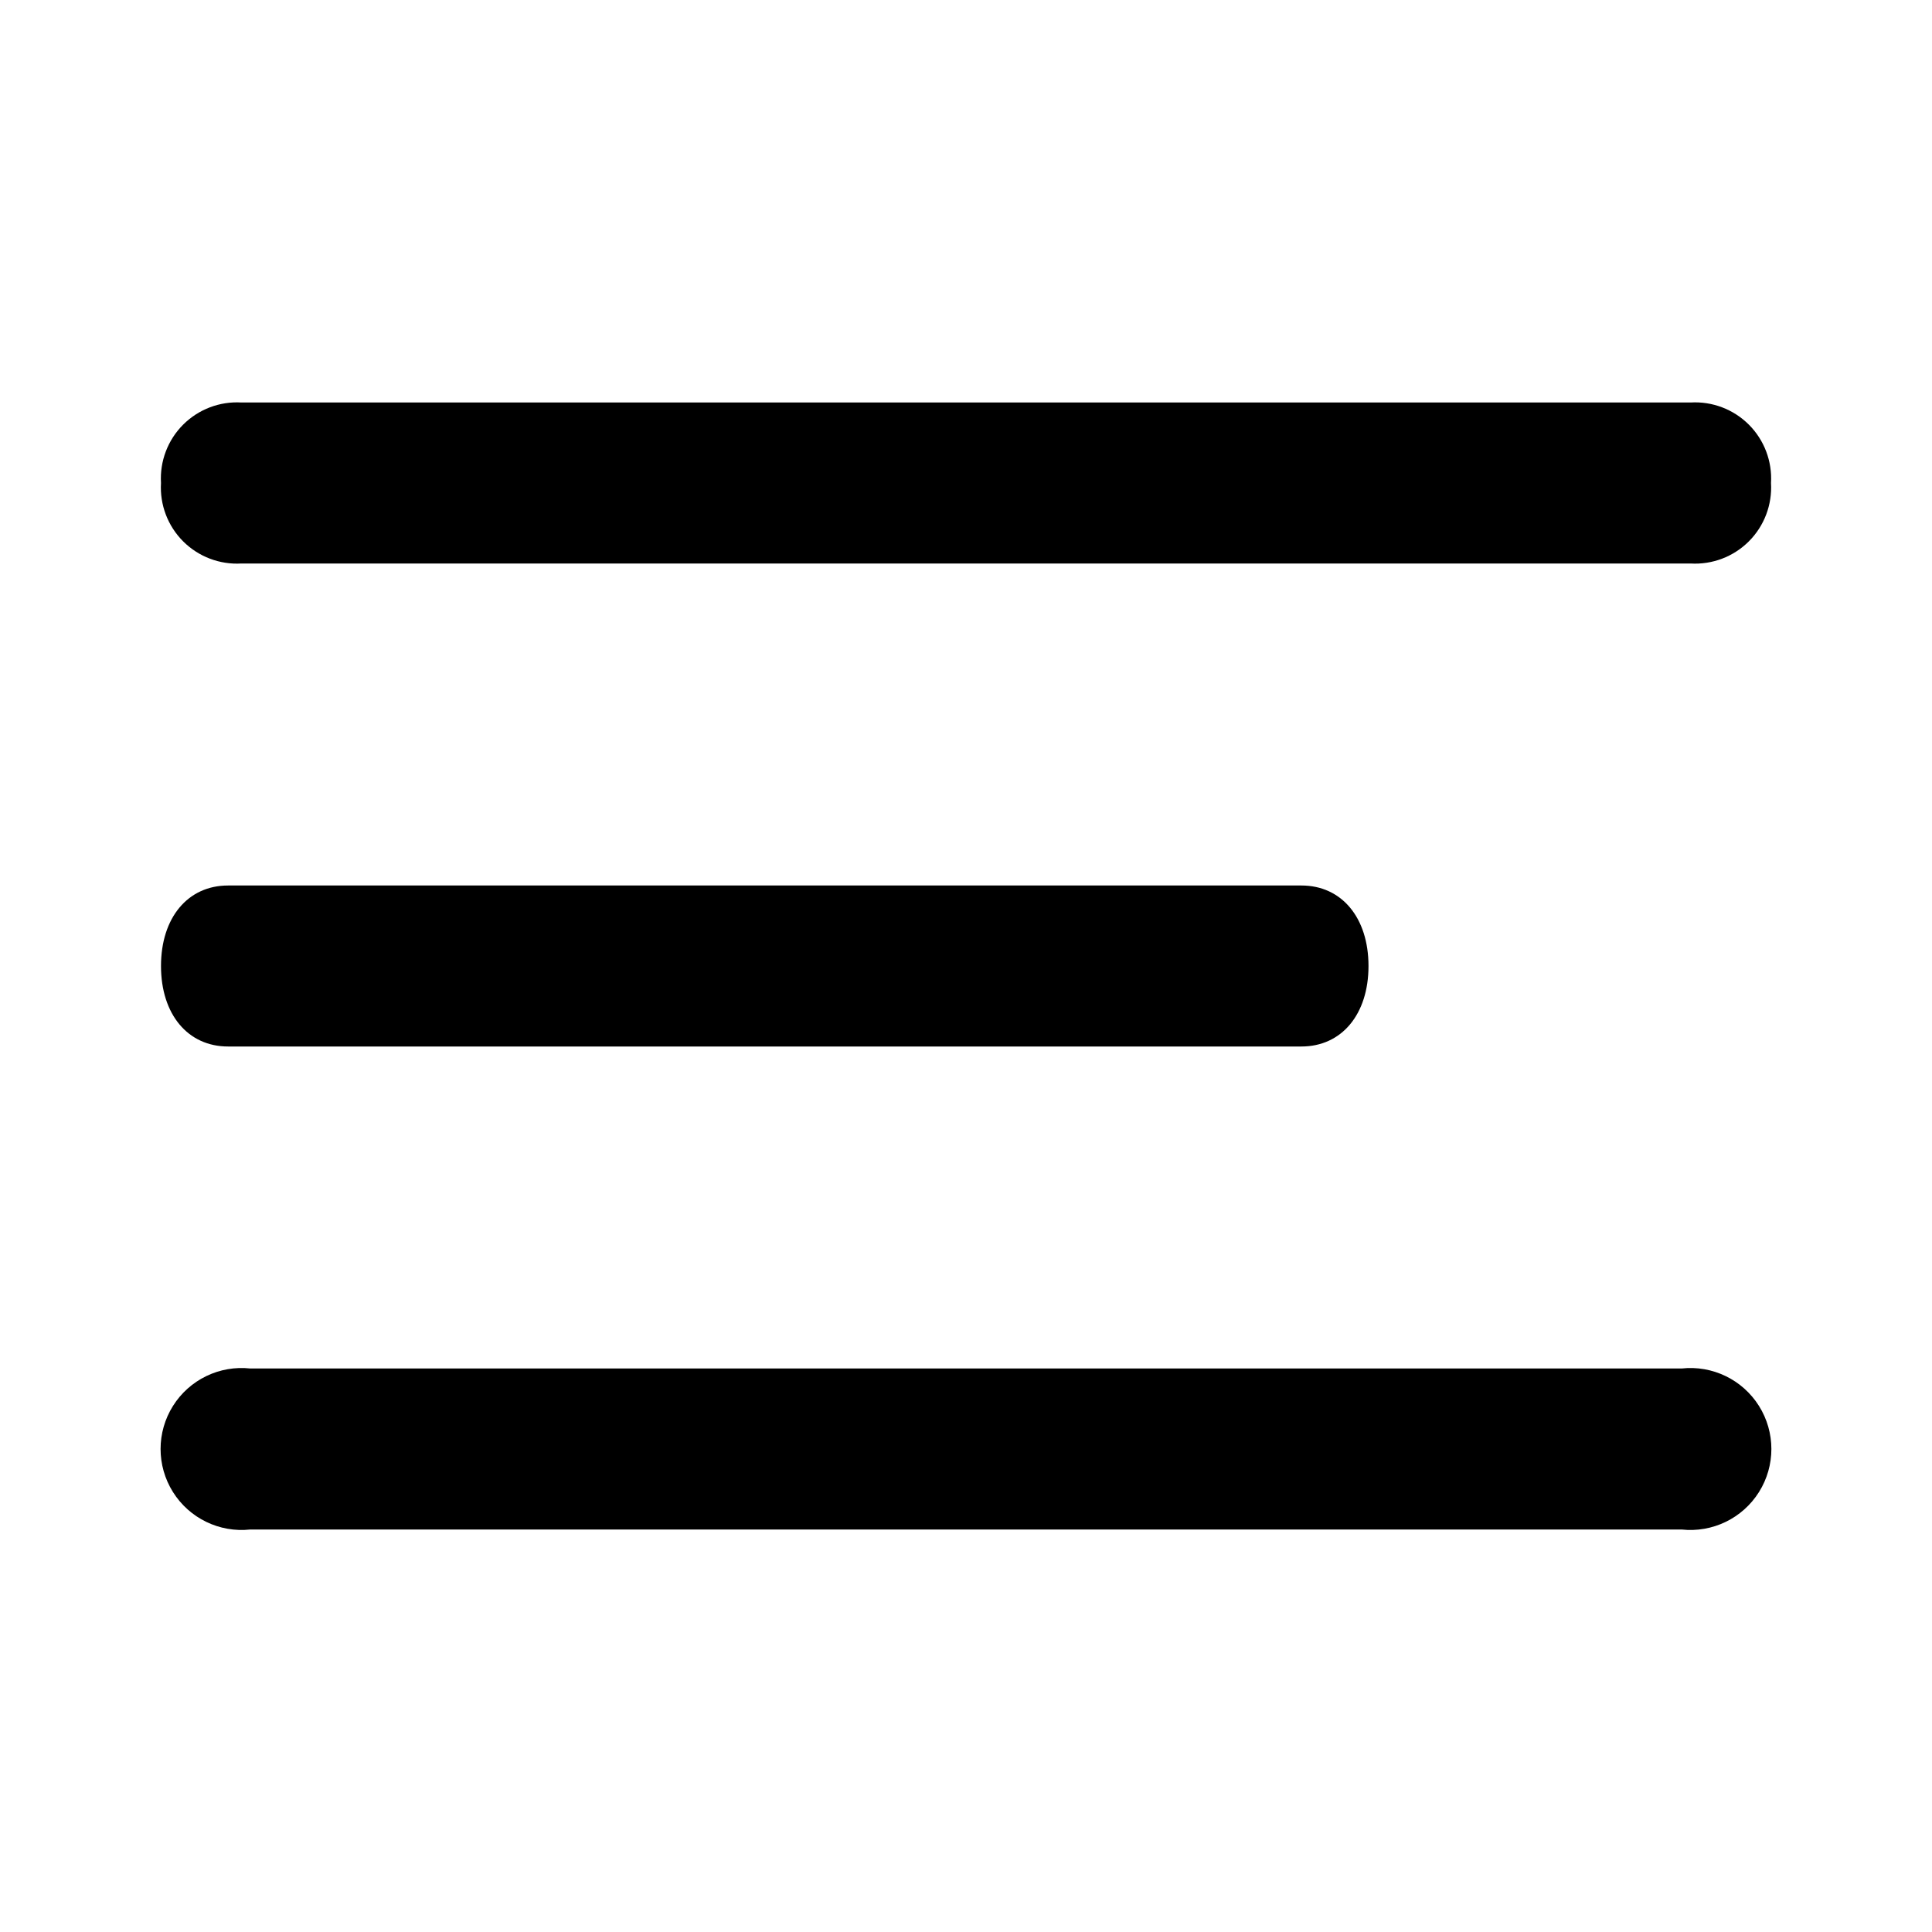
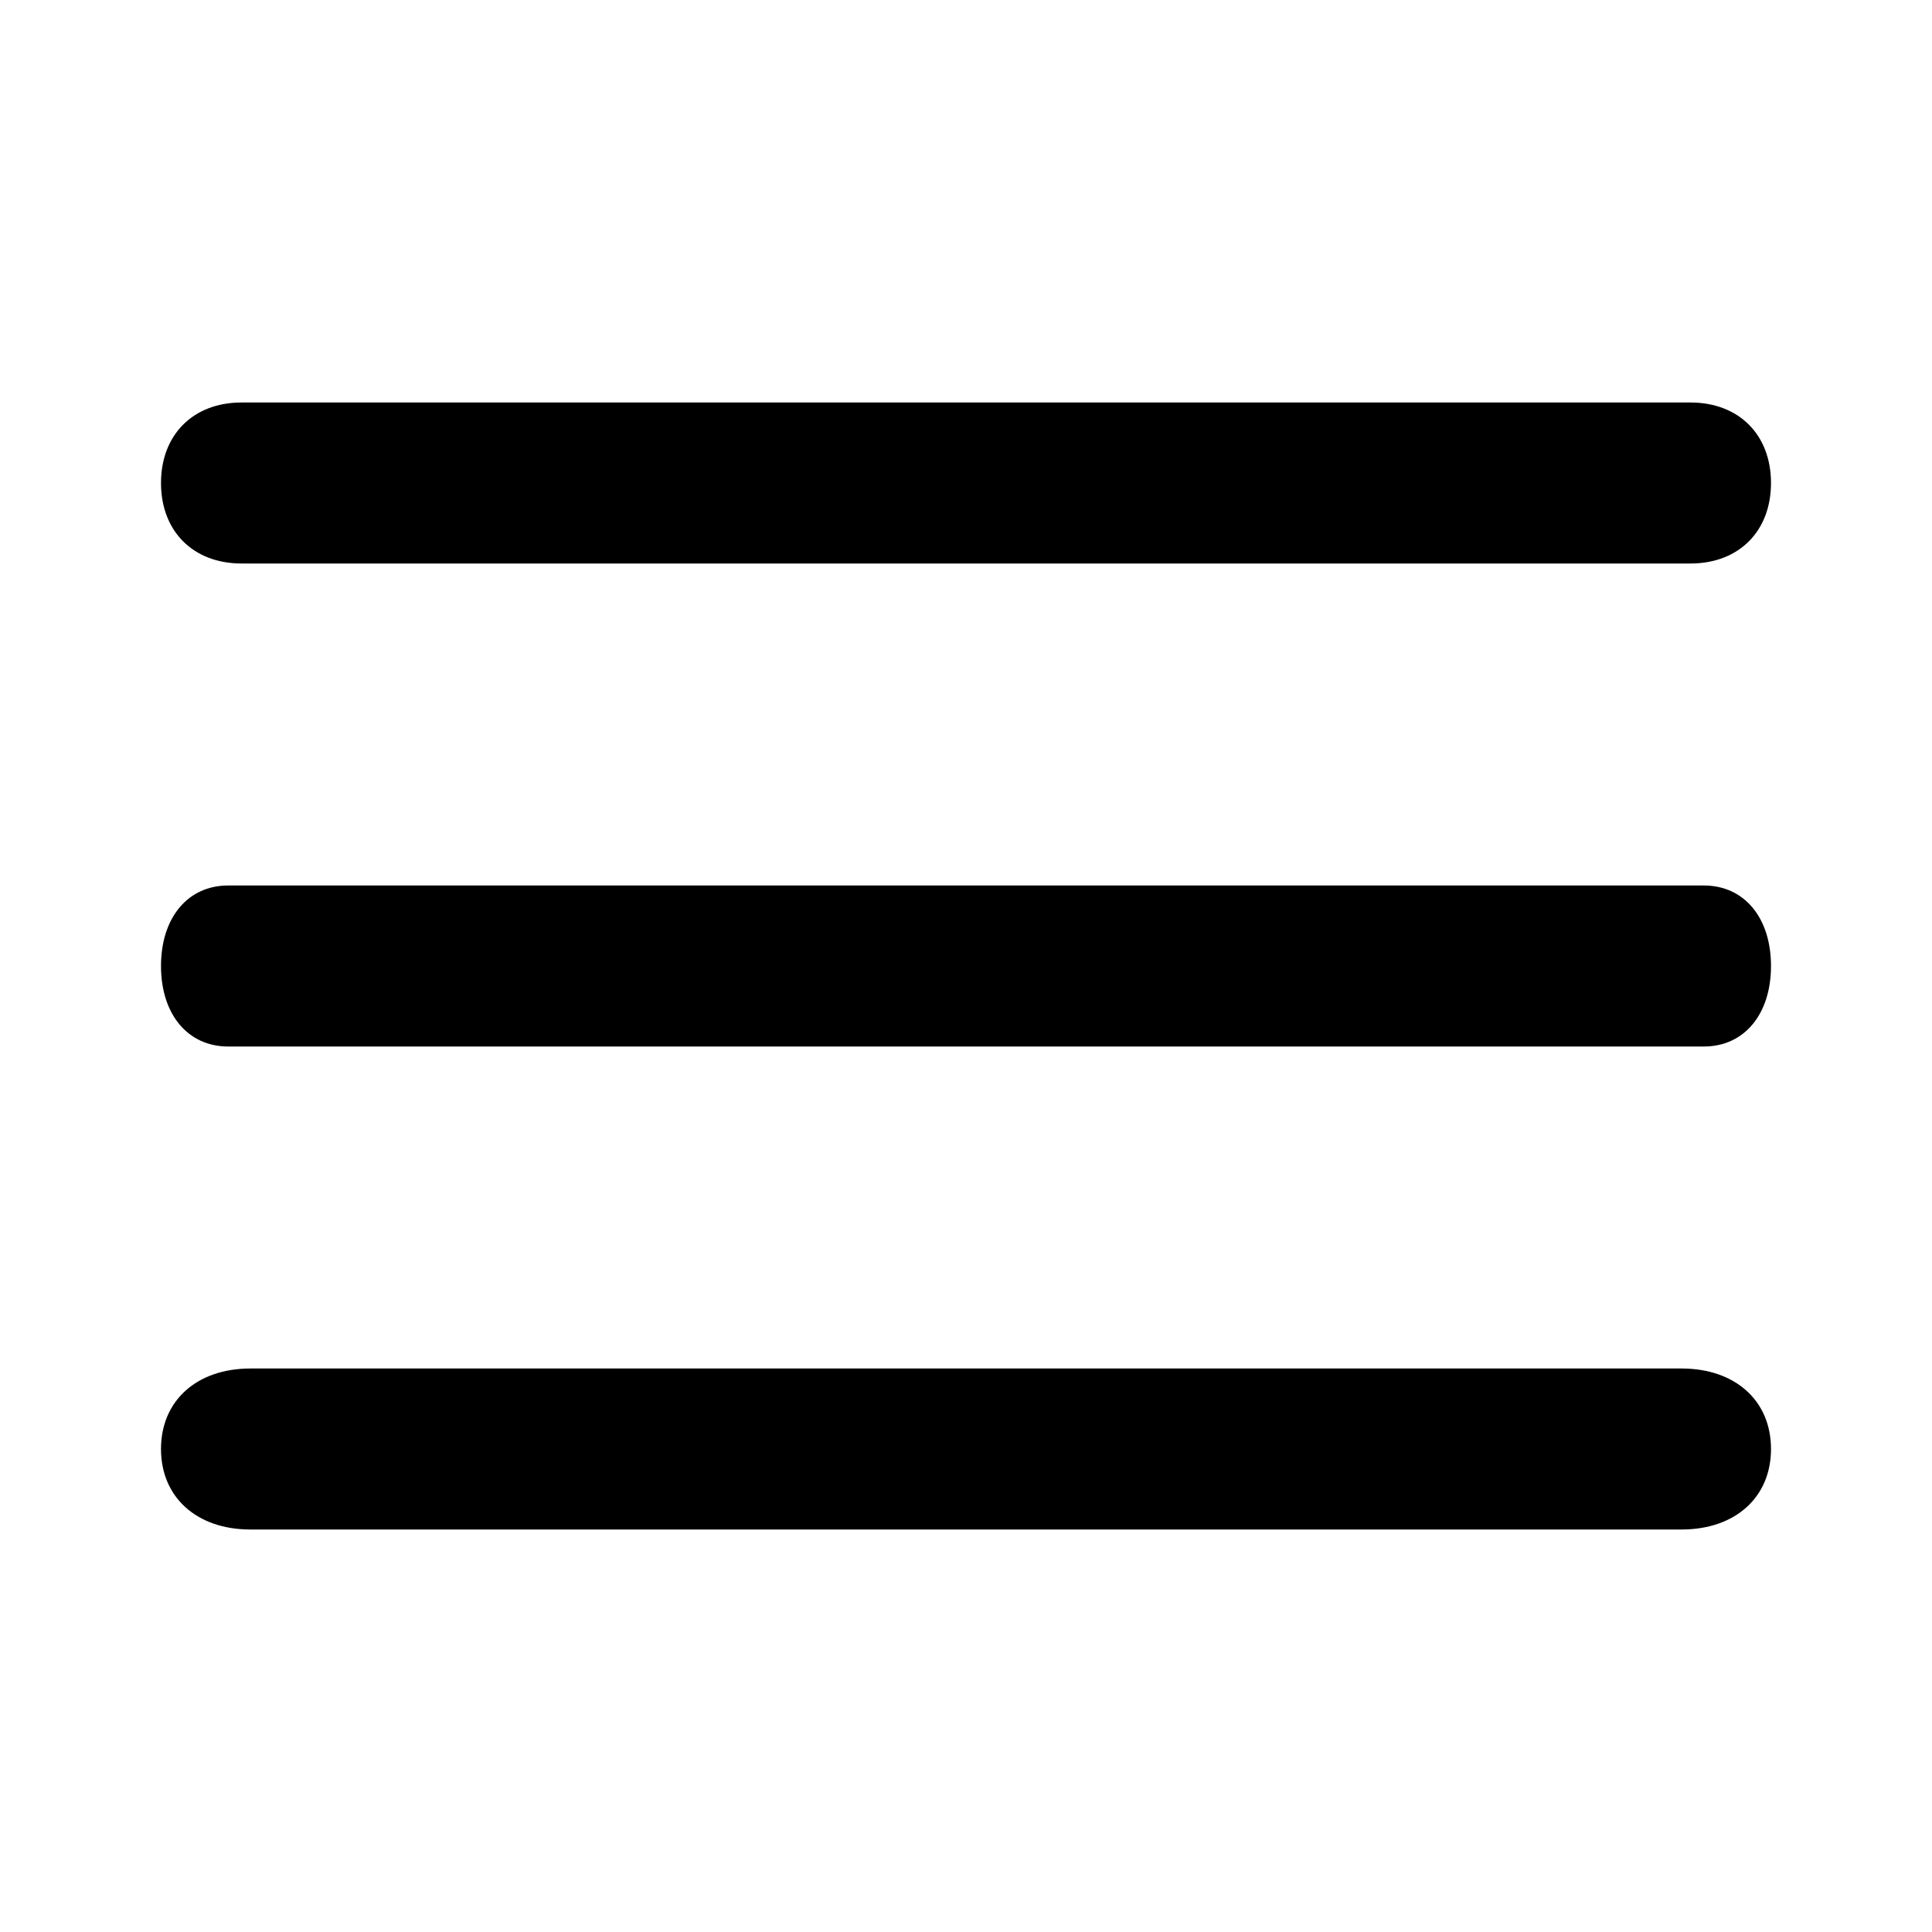
<svg xmlns="http://www.w3.org/2000/svg" viewBox="0 0 24 24">
-   <path d="M21 7H3a.945.945 0 0 1-1-1 .945.945 0 0 1 1-1h18a.945.945 0 0 1 1 1 .945.945 0 0 1-1 1zm-4 5c0-.6-.333-1-.833-1H2.833c-.5 0-.833.4-.833 1s.333 1 .833 1h13.334c.5 0 .833-.4.833-1zm3.889 5a1.006 1.006 0 1 1 0 2H3.11a1.006 1.006 0 1 1 .001-2h17.778z" />
+   <path d="M21 7H3c-.6 0-1-.4-1-1s.4-1 1-1h18c.6 0 1 .4 1 1s-.4 1-1 1zm1 5c0 .6-.333 1-.833 1H2.833c-.5 0-.833-.4-.833-1s.333-1 .833-1h18.334c.5 0 .833.4.833 1zm-1.111 5c.667 0 1.111.4 1.111 1s-.444 1-1.111 1H3.11C2.444 19 2 18.6 2 18s.444-1 1.111-1H20.89z" />
</svg>
